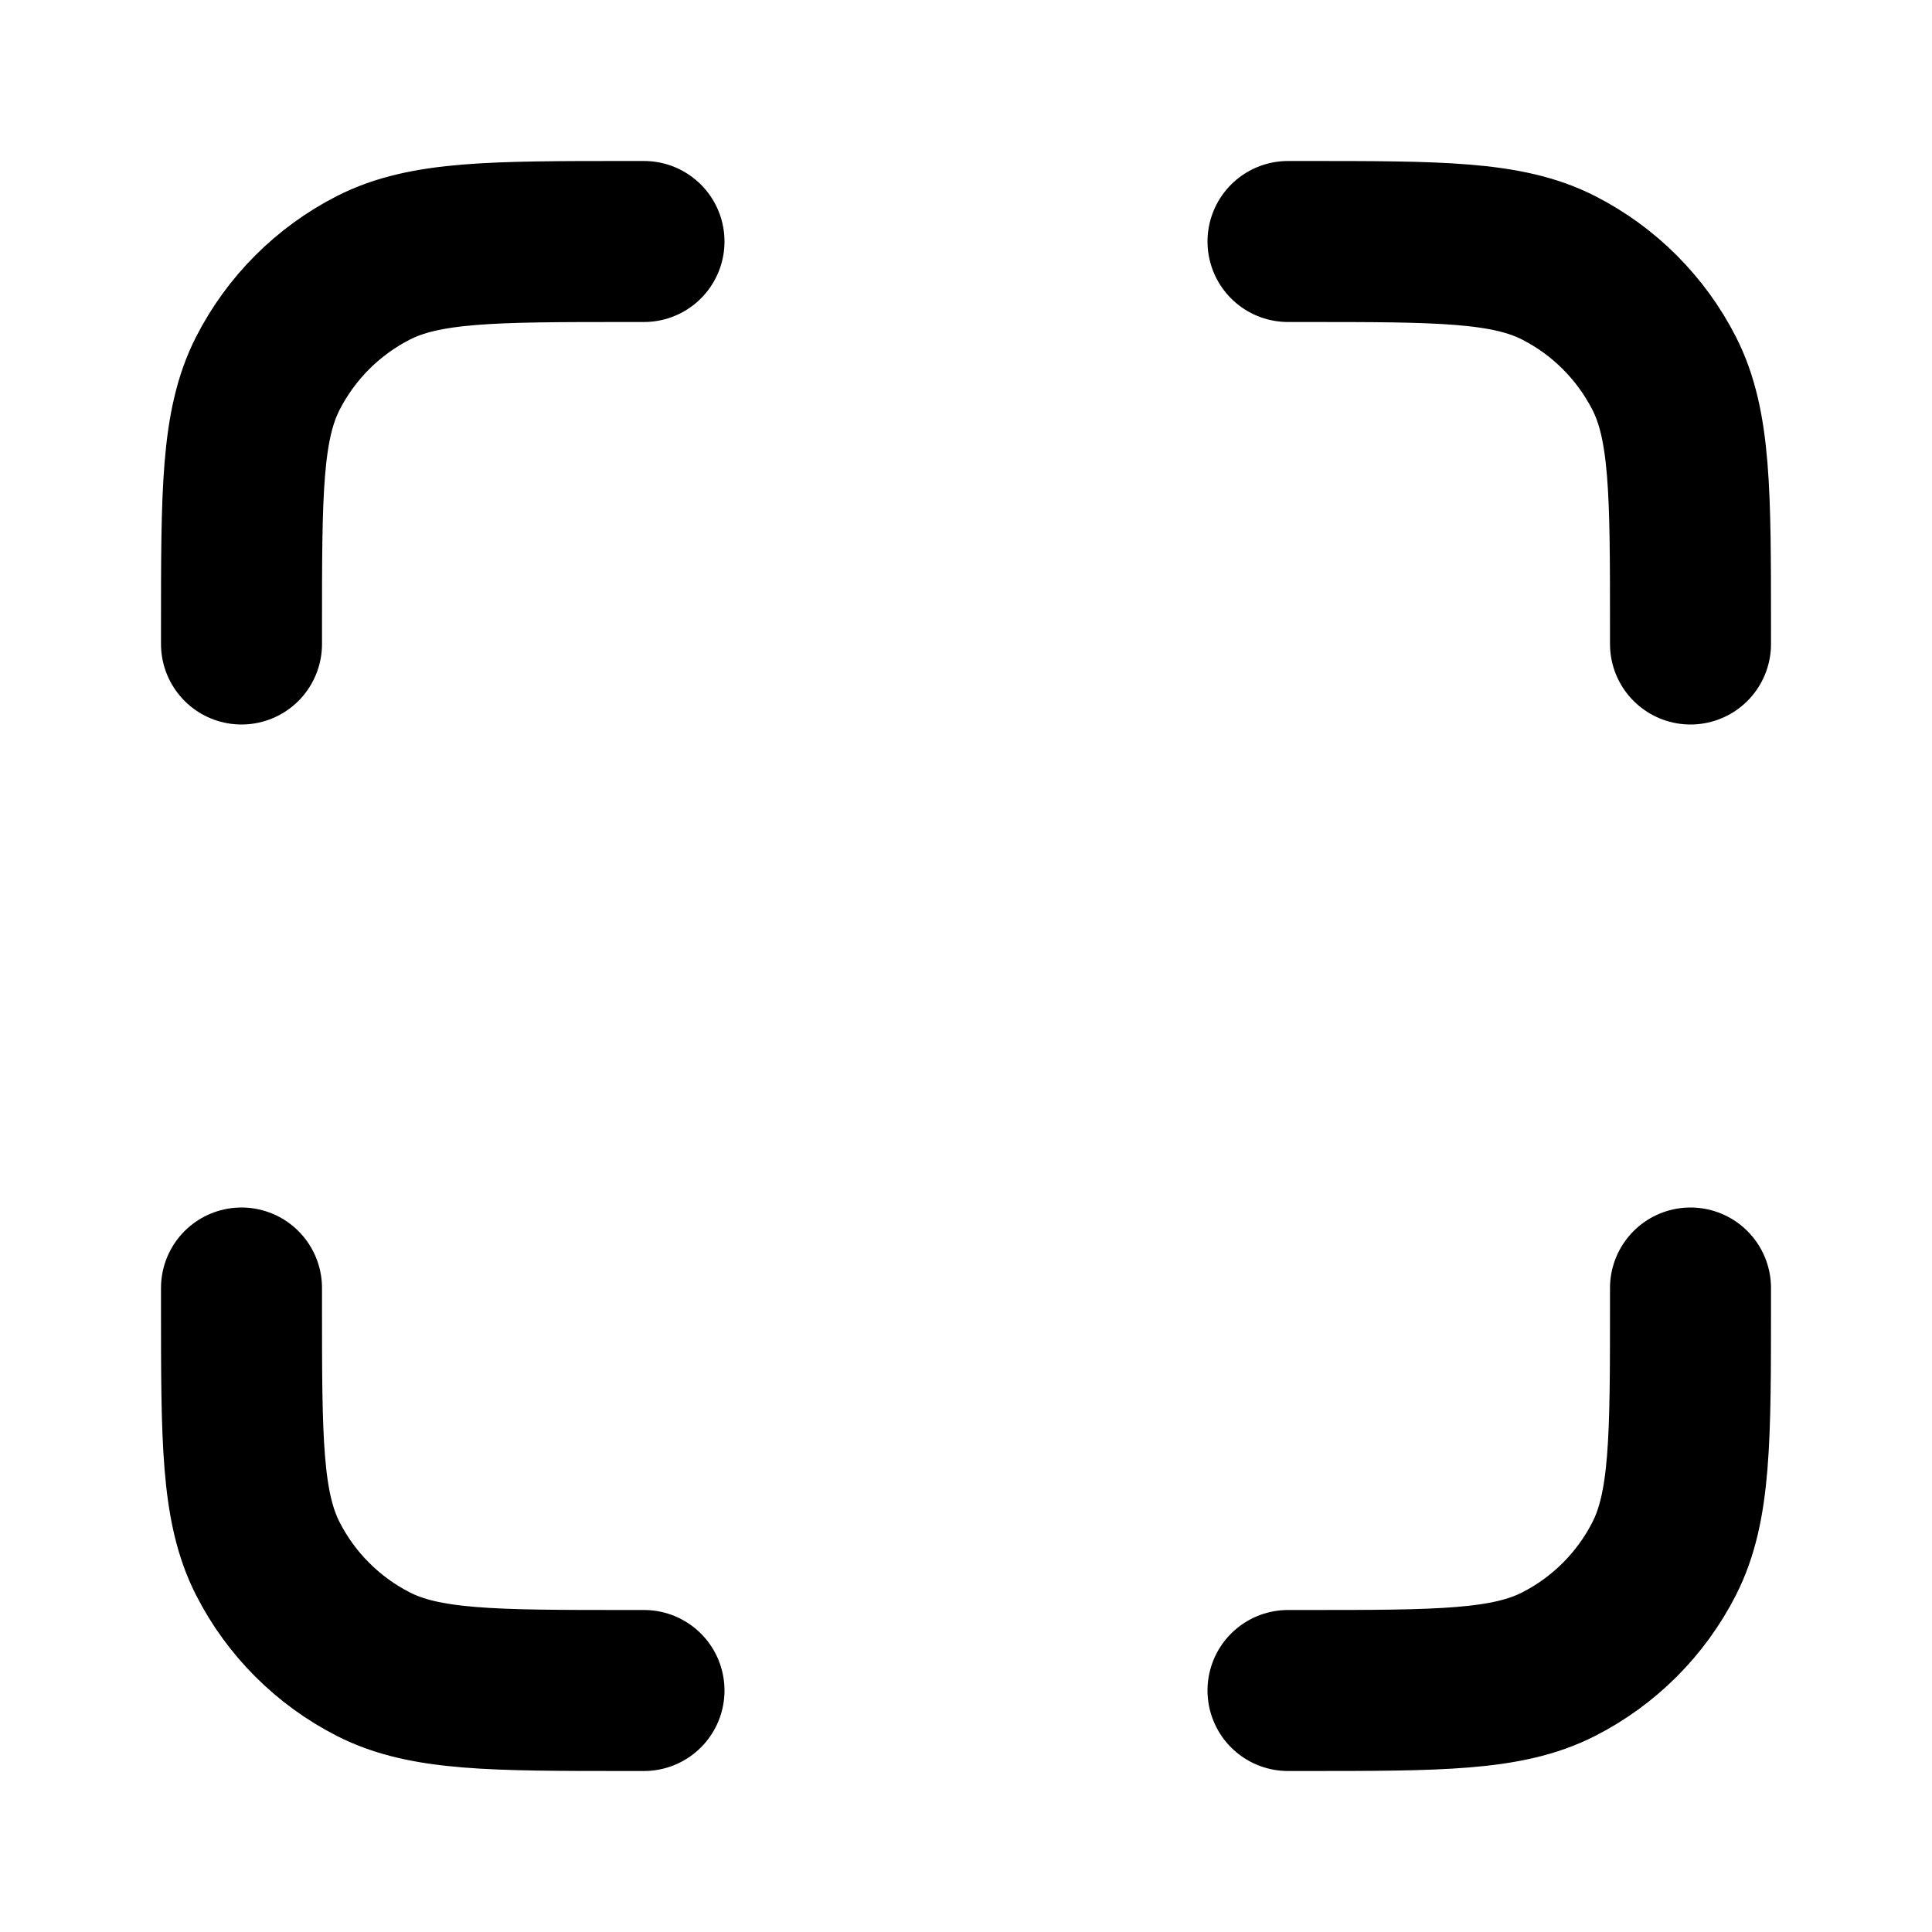
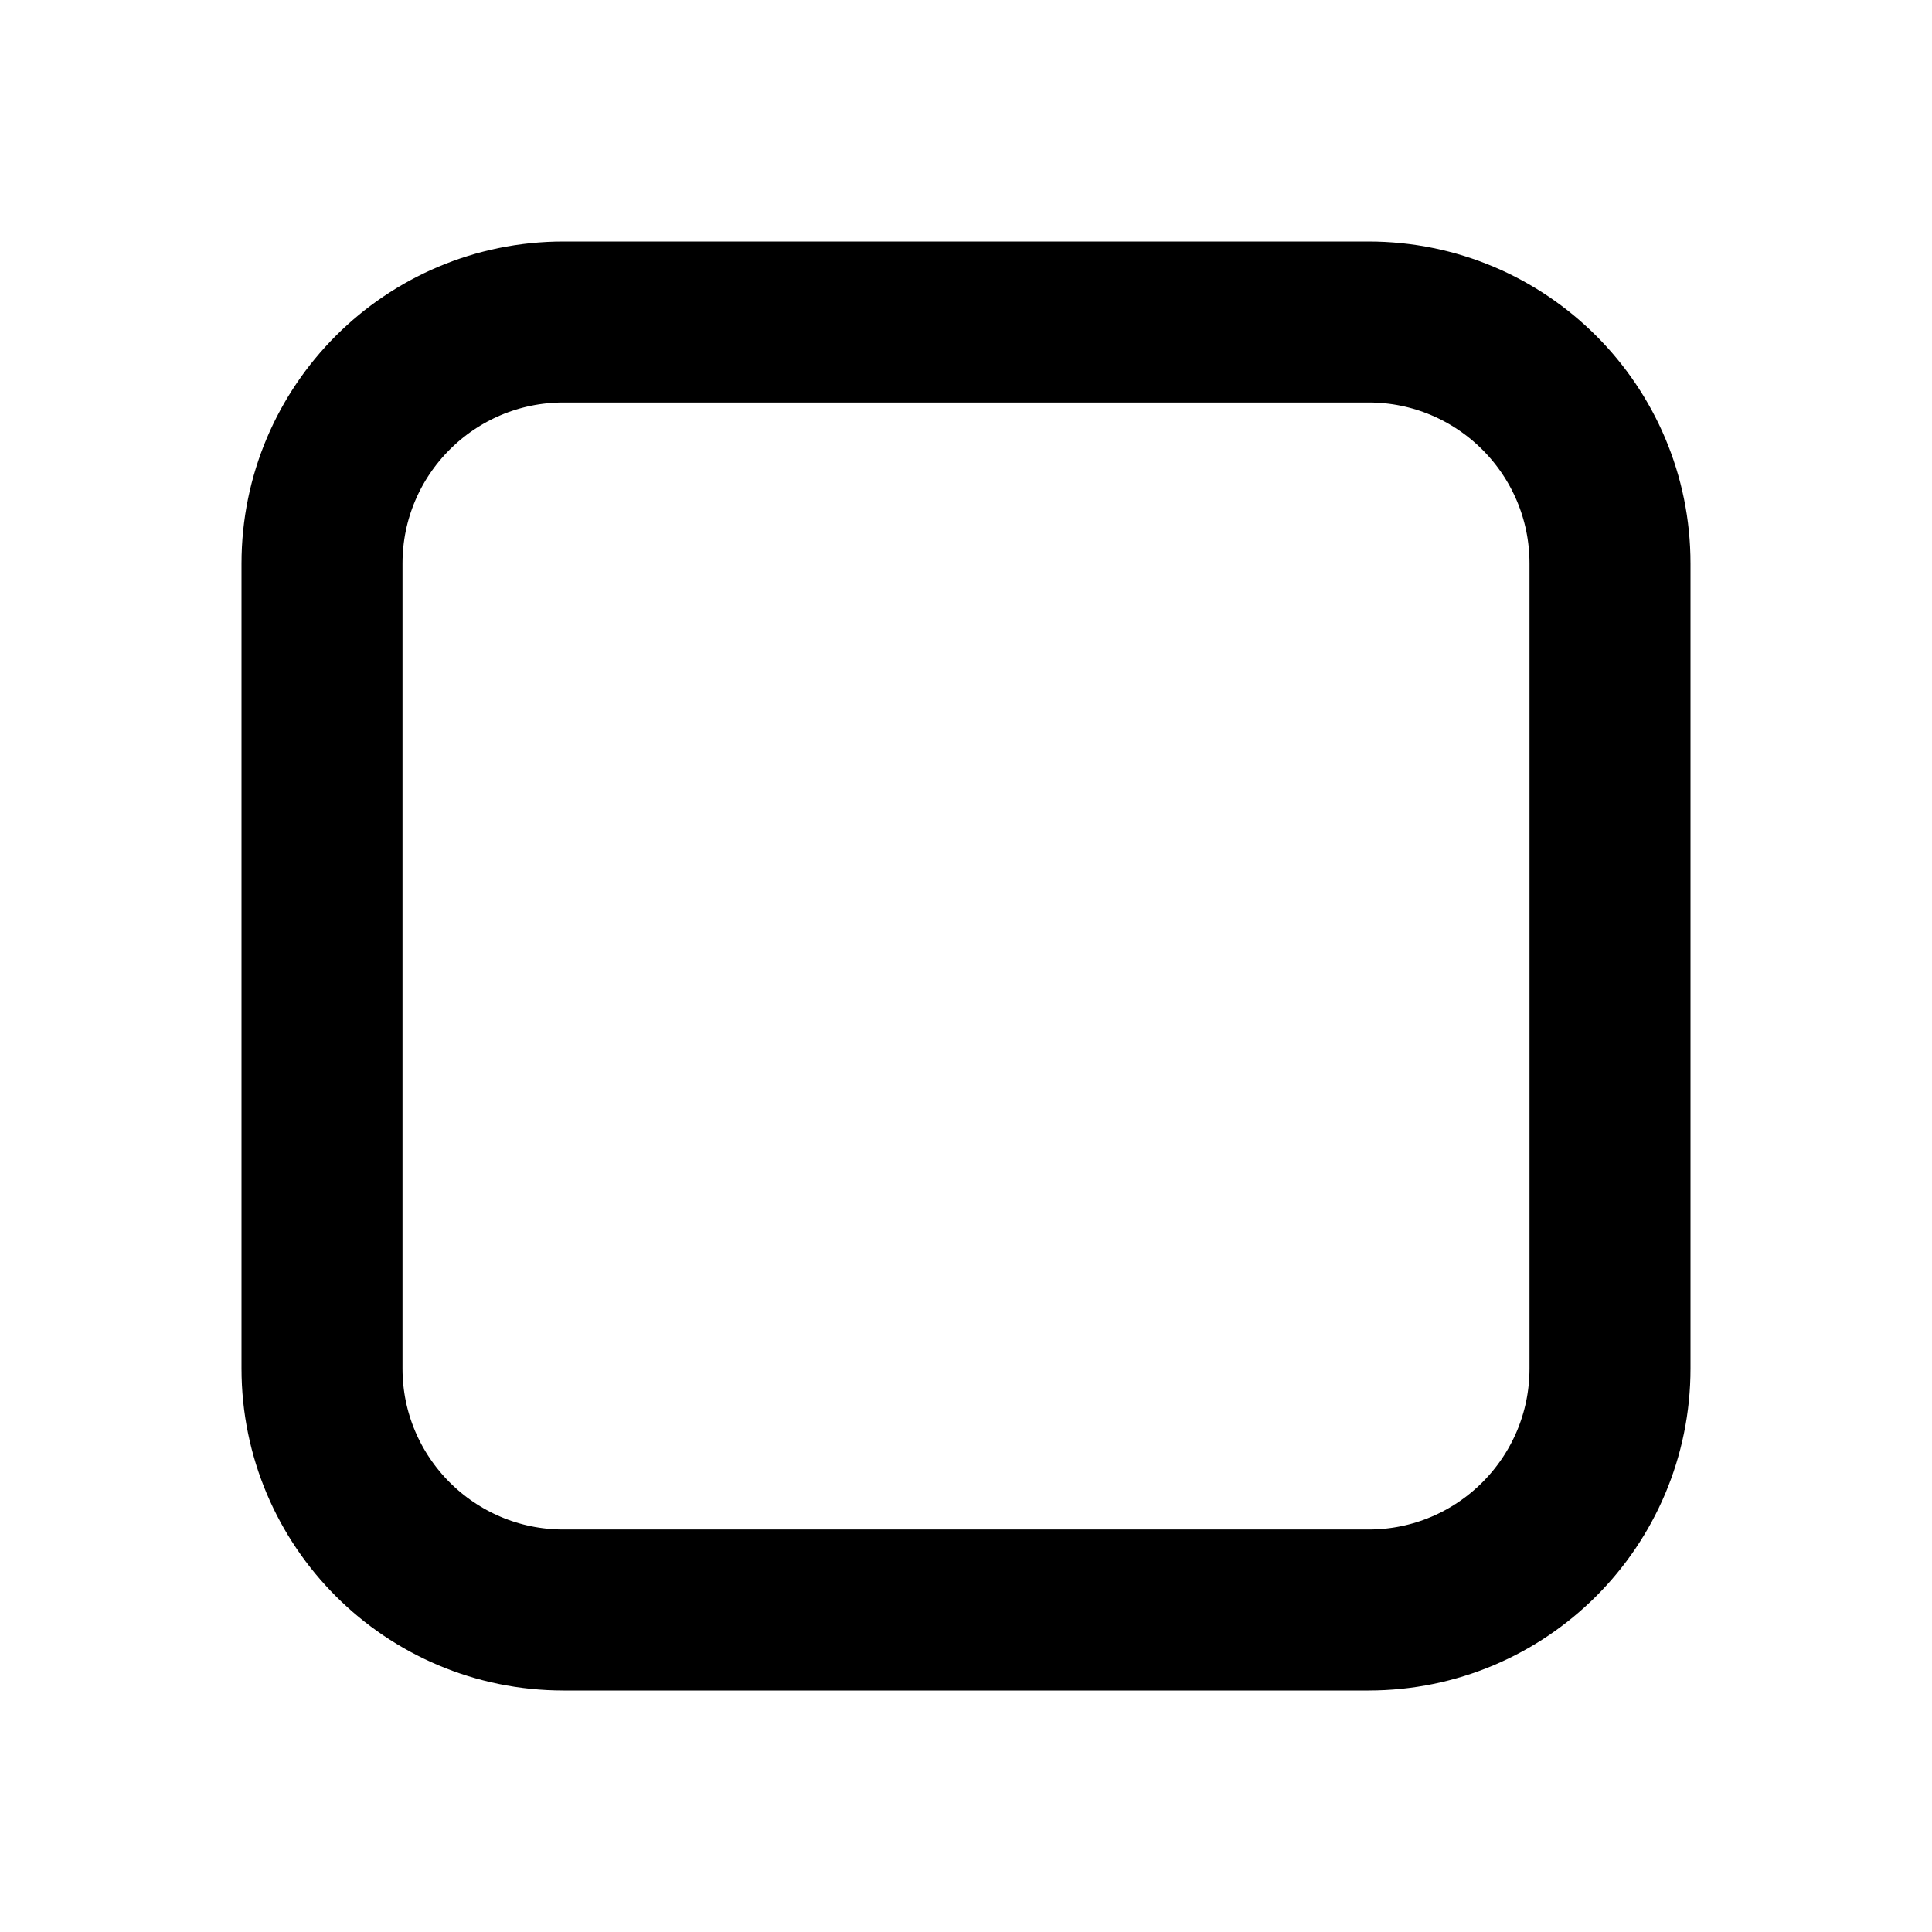
<svg xmlns="http://www.w3.org/2000/svg" width="800px" height="800px" viewBox="0 0 24 24" fill="none">
-   <path d="M8 3H7.8C6.12 3 5.28 3 4.638 3.327C4.074 3.615 3.615 4.074 3.327 4.638C3 5.28 3 6.12 3 7.8V8M8 21H7.8C6.12 21 5.28 21 4.638 20.673C4.074 20.385 3.615 19.927 3.327 19.362C3 18.72 3 17.88 3 16.2V16M21 8V7.8C21 6.12 21 5.28 20.673 4.638C20.385 4.074 19.927 3.615 19.362 3.327C18.72 3 17.88 3 16.2 3H16M21 16V16.2C21 17.88 21 18.72 20.673 19.362C20.385 19.927 19.927 20.385 19.362 20.673C18.72 21 17.88 21 16.2 21H16" stroke="#000000" stroke-width="2" stroke-linecap="round" stroke-linejoin="round" />
+   <rect x="4" y="4" width="16" height="16" rx="3" stroke="#000000" stroke-width="2" stroke-linecap="round" stroke-linejoin="round" />
</svg>
